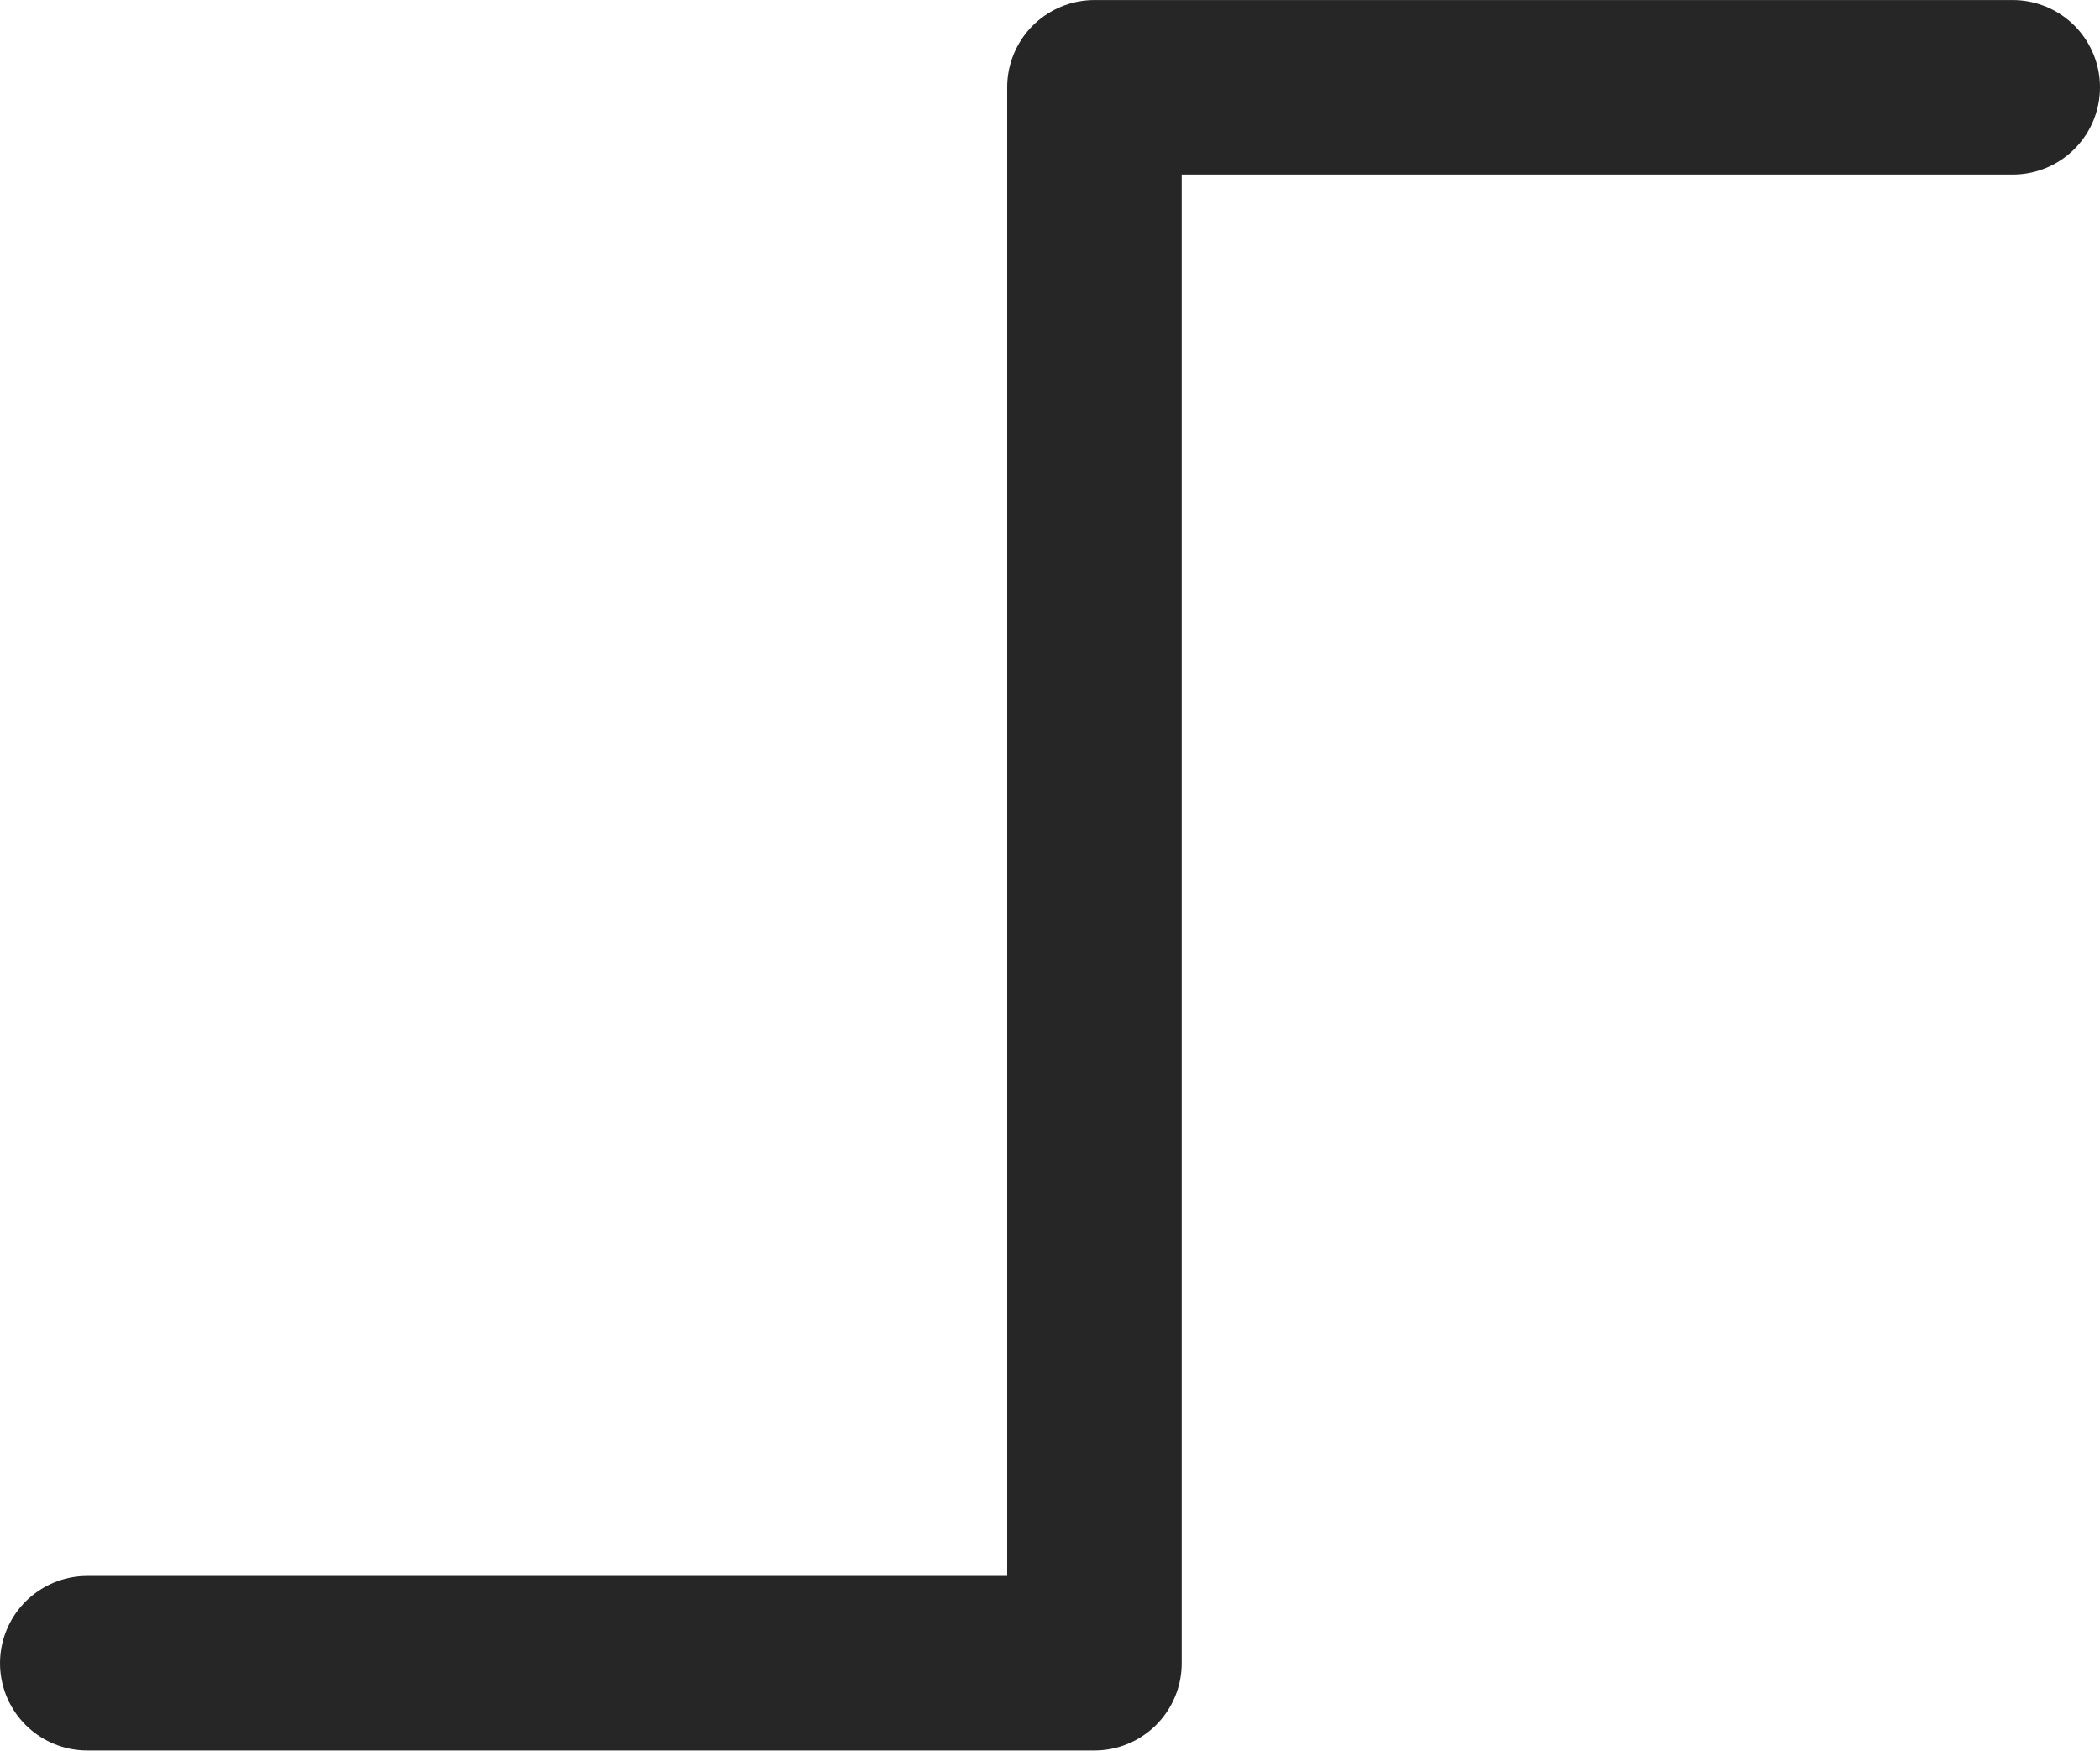
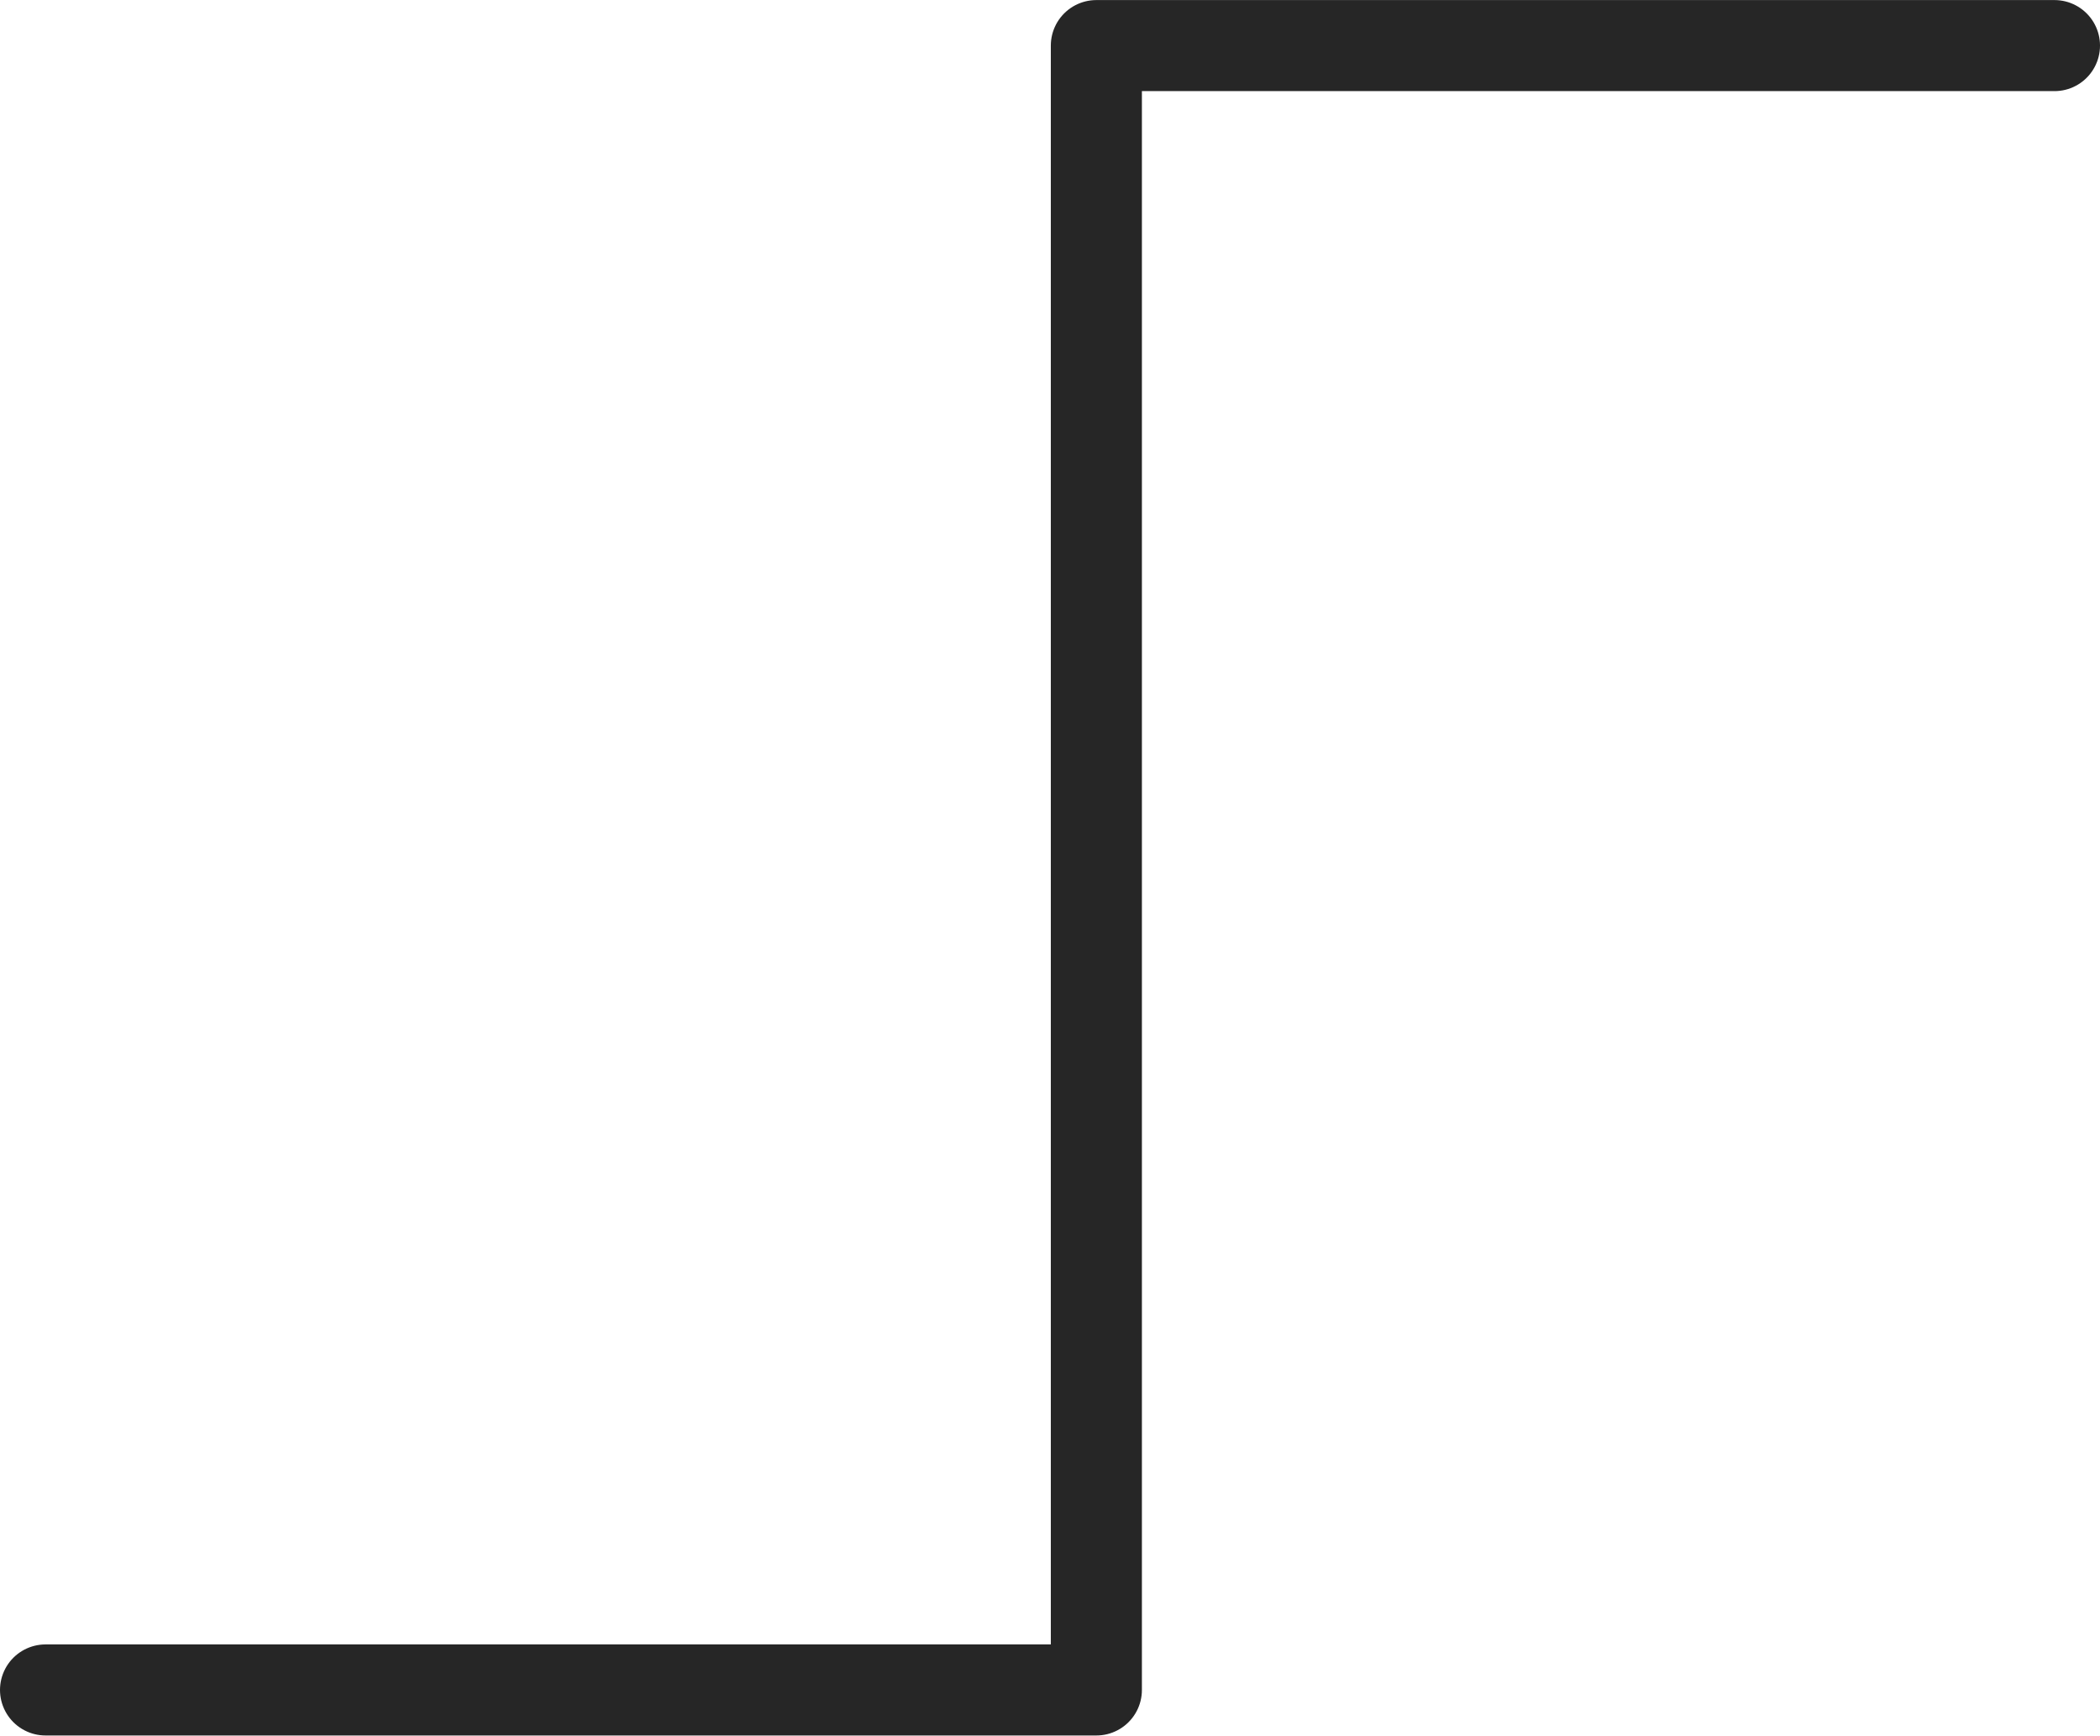
- <svg xmlns="http://www.w3.org/2000/svg" width="6.365mm" height="5.307mm" viewBox="0 0 24.058 20.059" version="1.1" id="svg1172" xml:space="preserve">
+ <svg xmlns="http://www.w3.org/2000/svg" width="6.101mm" height="5.043mm" viewBox="0 0 23.058 19.059" version="1.1" id="svg1172" xml:space="preserve">
  <defs id="defs820">
    <style id="style818">
      .icon-stroke {
        fill: none;
        stroke: #262626;
        stroke-width: 2;
        stroke-linecap: round;
        stroke-linejoin: round;
      }
      .icon-fill {
        fill: #262626;
        stroke: none;
      }
      .label {
        fill: #999;
        stroke: none;
        font-family: Arial, sans-serif;
        font-size: 10px;
        text-anchor: middle;
      }
    </style>
    <style id="style818-7">
      .icon-stroke {
        fill: none;
        stroke: #262626;
        stroke-width: 2;
        stroke-linecap: round;
        stroke-linejoin: round;
      }
      .icon-fill {
        fill: #262626;
        stroke: none;
      }
      .label {
        fill: #999;
        stroke: none;
        font-family: Arial, sans-serif;
        font-size: 10px;
        text-anchor: middle;
      }
    </style>
  </defs>
-   <g transform="translate(-0.3109485,-3.672535)" id="g1228" style="stroke:#262626;stroke-opacity:1">
-     <path style="fill:none;stroke:#262626;stroke-width:2;stroke-linecap:round;stroke-linejoin:round;stroke-dashoffset:1.6;stroke-opacity:1;paint-order:stroke markers fill" d="M 23.369,4.673 H 12.849 V 22.731 H 1.311" id="path1226" />
+   <g transform="translate(-0.8109485,-4.172536)" id="g1228" style="stroke:#262626;stroke-width:1;stroke-dasharray:none;stroke-opacity:1">
+     <path style="fill:none;stroke:#262626;stroke-width:1;stroke-linecap:round;stroke-linejoin:round;stroke-dasharray:none;stroke-dashoffset:1.6;stroke-opacity:1;paint-order:stroke markers fill" d="M 23.369,4.673 H 12.849 V 22.731 H 1.311" id="path1226" />
  </g>
</svg>
